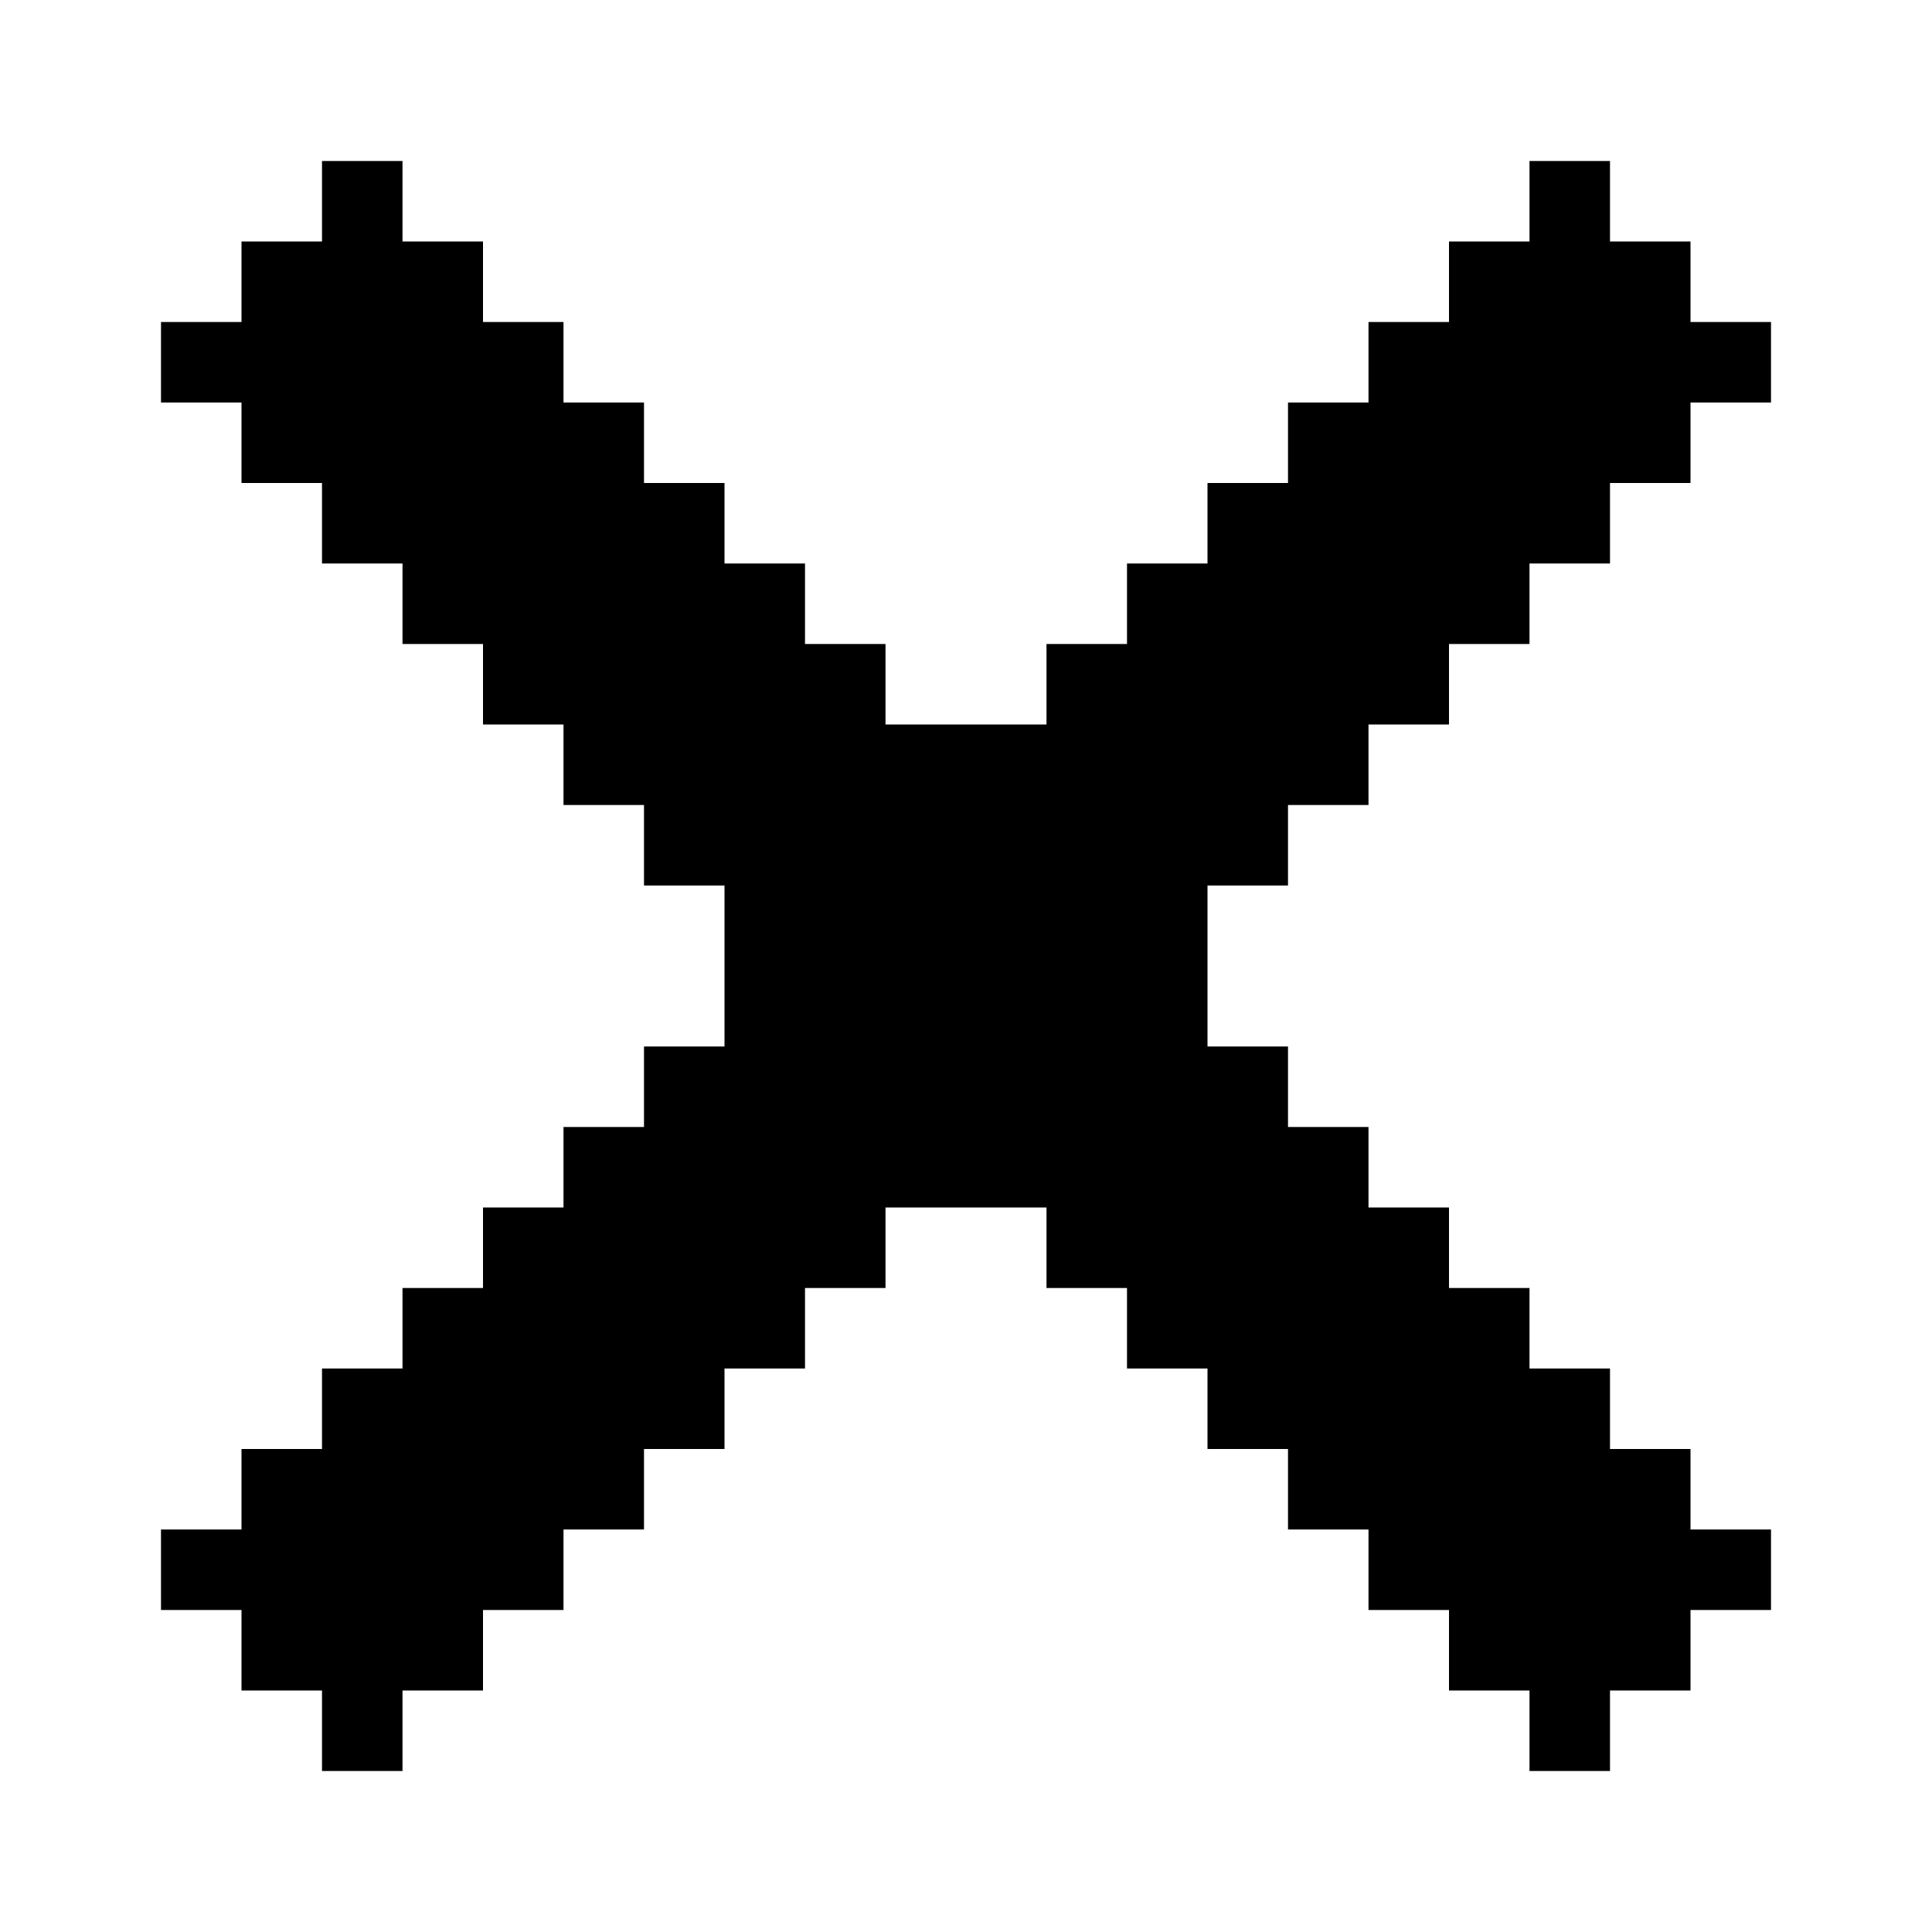
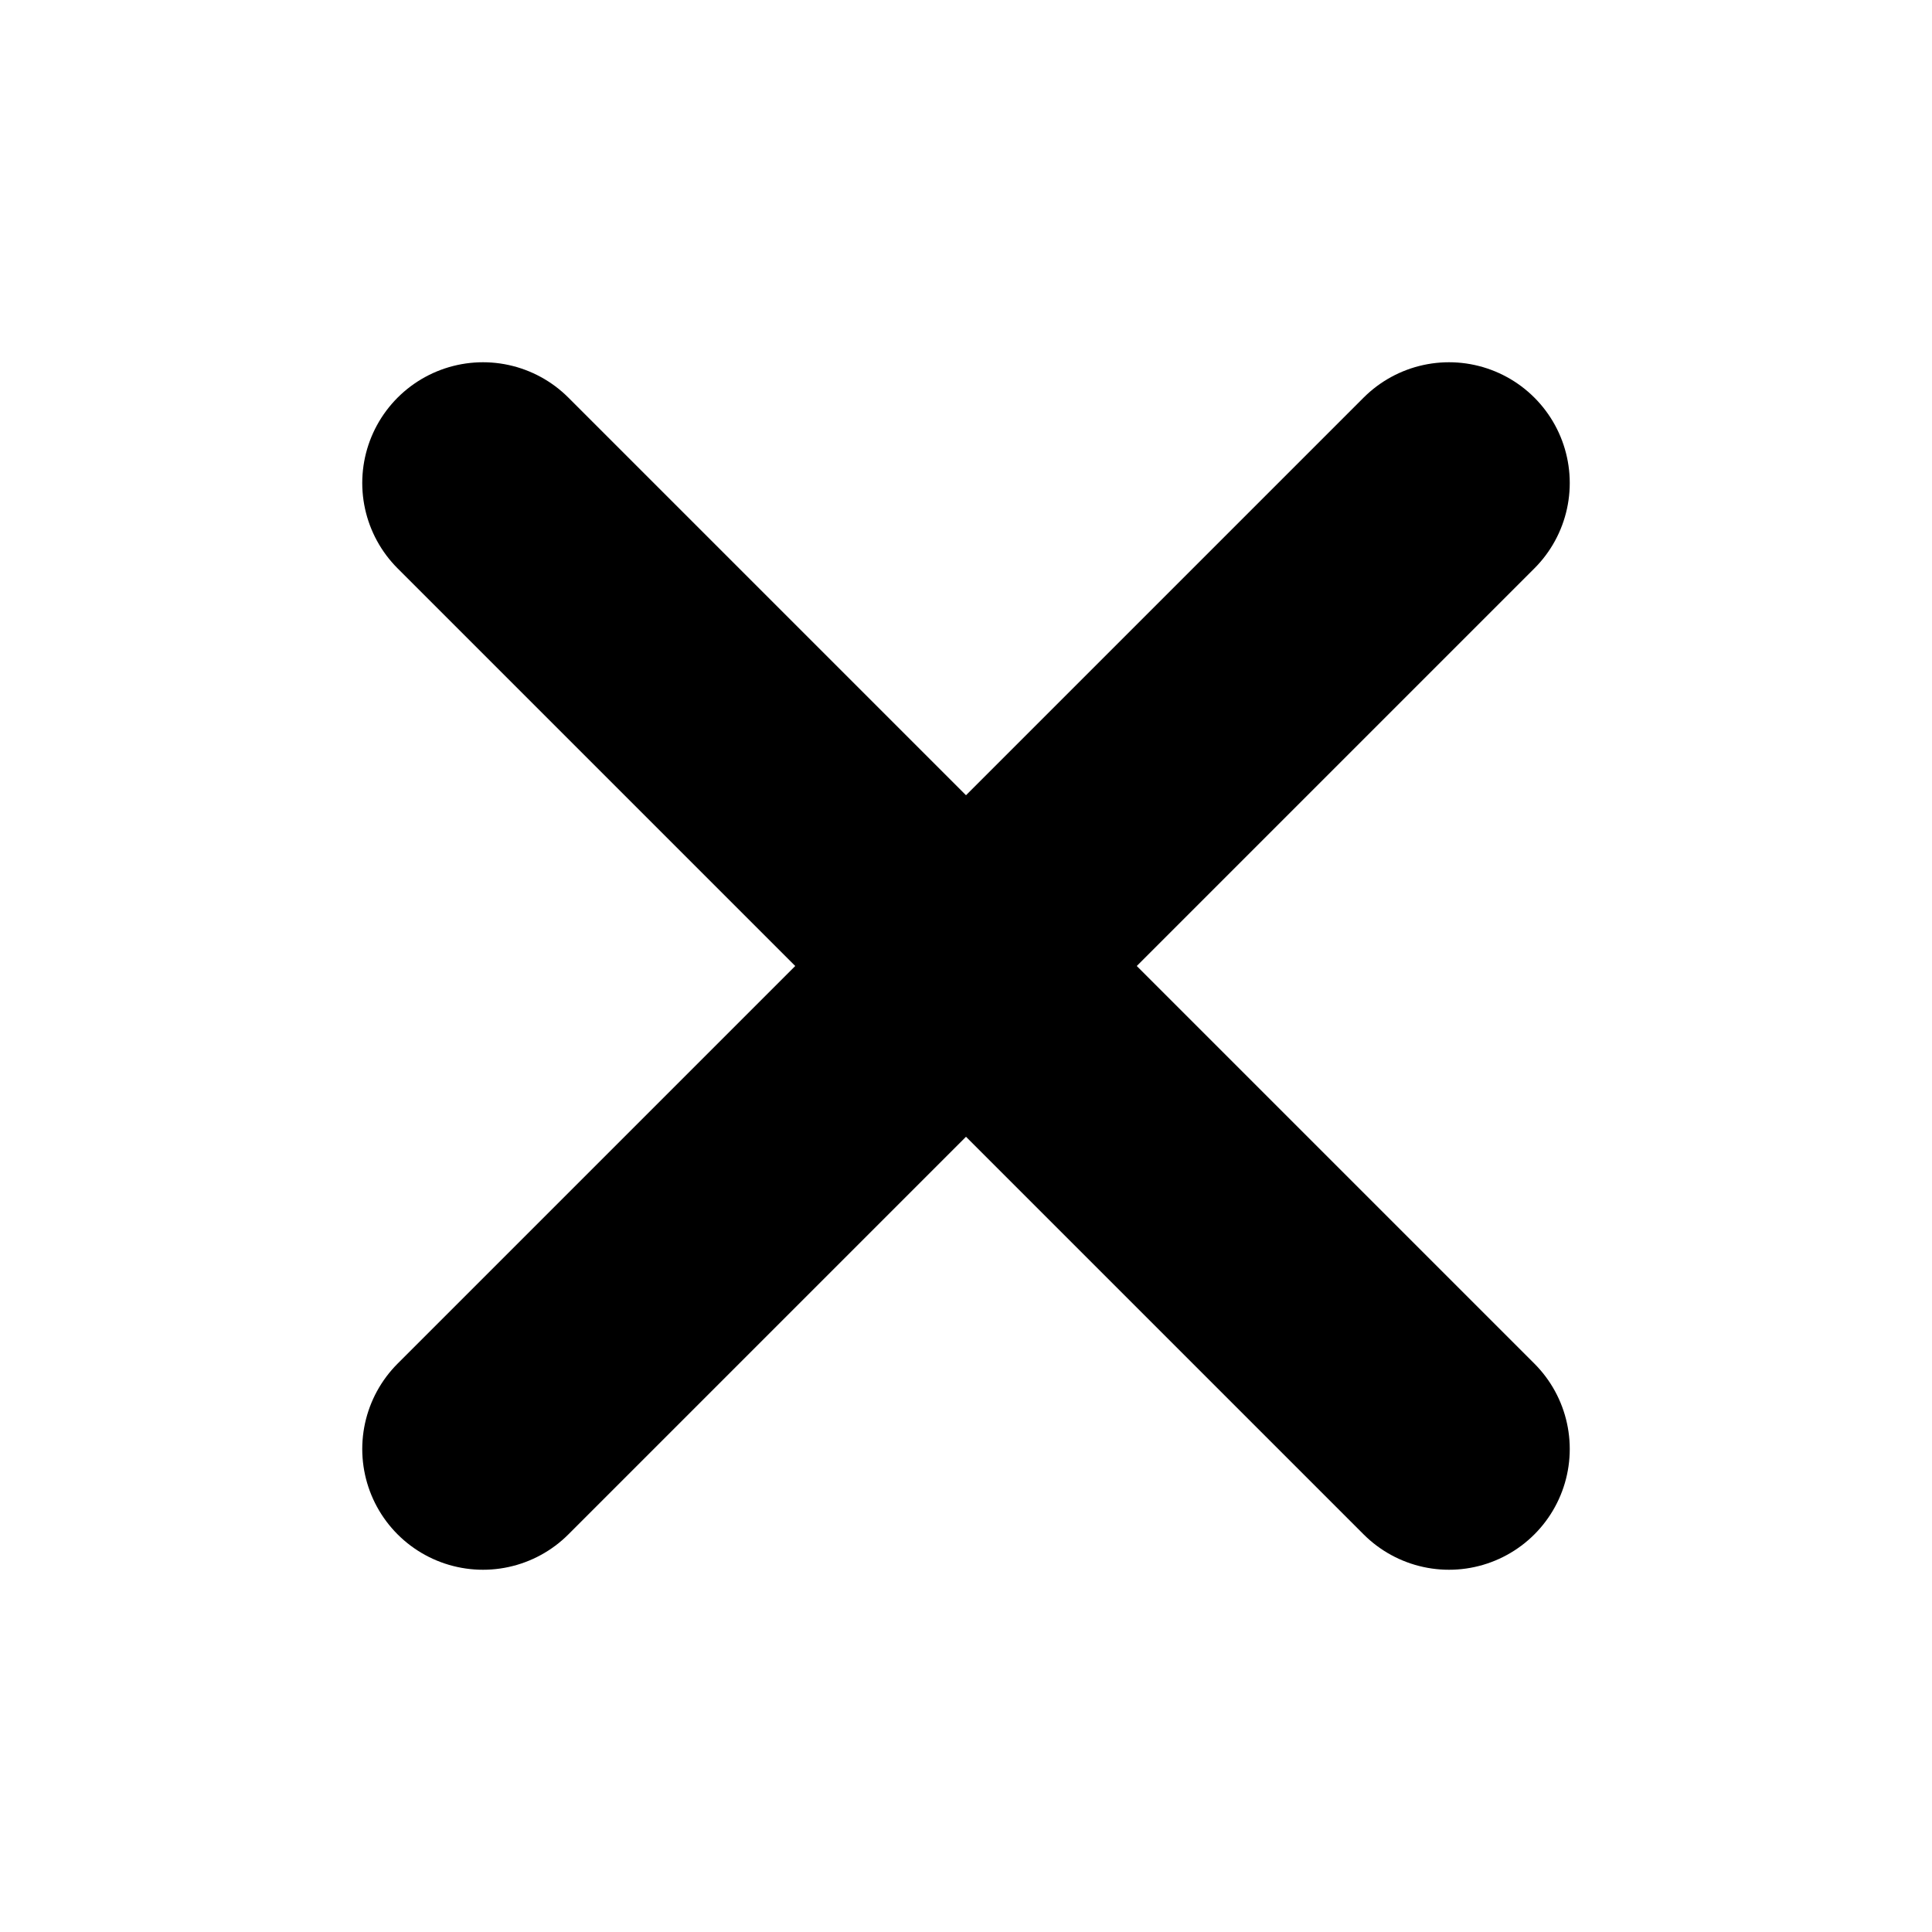
<svg xmlns="http://www.w3.org/2000/svg" width="100%" height="100%" viewBox="0 0 48 48" fill="none">
-   <path d="M30 26H32V28H34V30H36V32H38V34H40V36H42V38H44V40H42V42H40V44H38V42H36V40H34V38H32V36H30V34H28V32H26V30H22V32H20V34H18V36H16V38H14V40H12V42H10V44H8V42H6V40H4V38H6V36H8V34H10V32H12V30H14V28H16V26H18V22H16V20H14V18H12V16H10V14H8V12H6V10H4V8H6V6H8V4H10V6H12V8H14V10H16V12H18V14H20V16H22V18H26V16H28V14H30V12H32V10H34V8H36V6H38V4H40V6H42V8H44V10H42V12H40V14H38V16H36V18H34V20H32V22H30V26Z" fill="currentColor" />
+   <path d="M12 12L36 36" stroke="currentColor" stroke-width="6" stroke-linecap="round" />
+   <path d="M36 12L12 36" stroke="currentColor" stroke-width="6" stroke-linecap="round" />
</svg>
